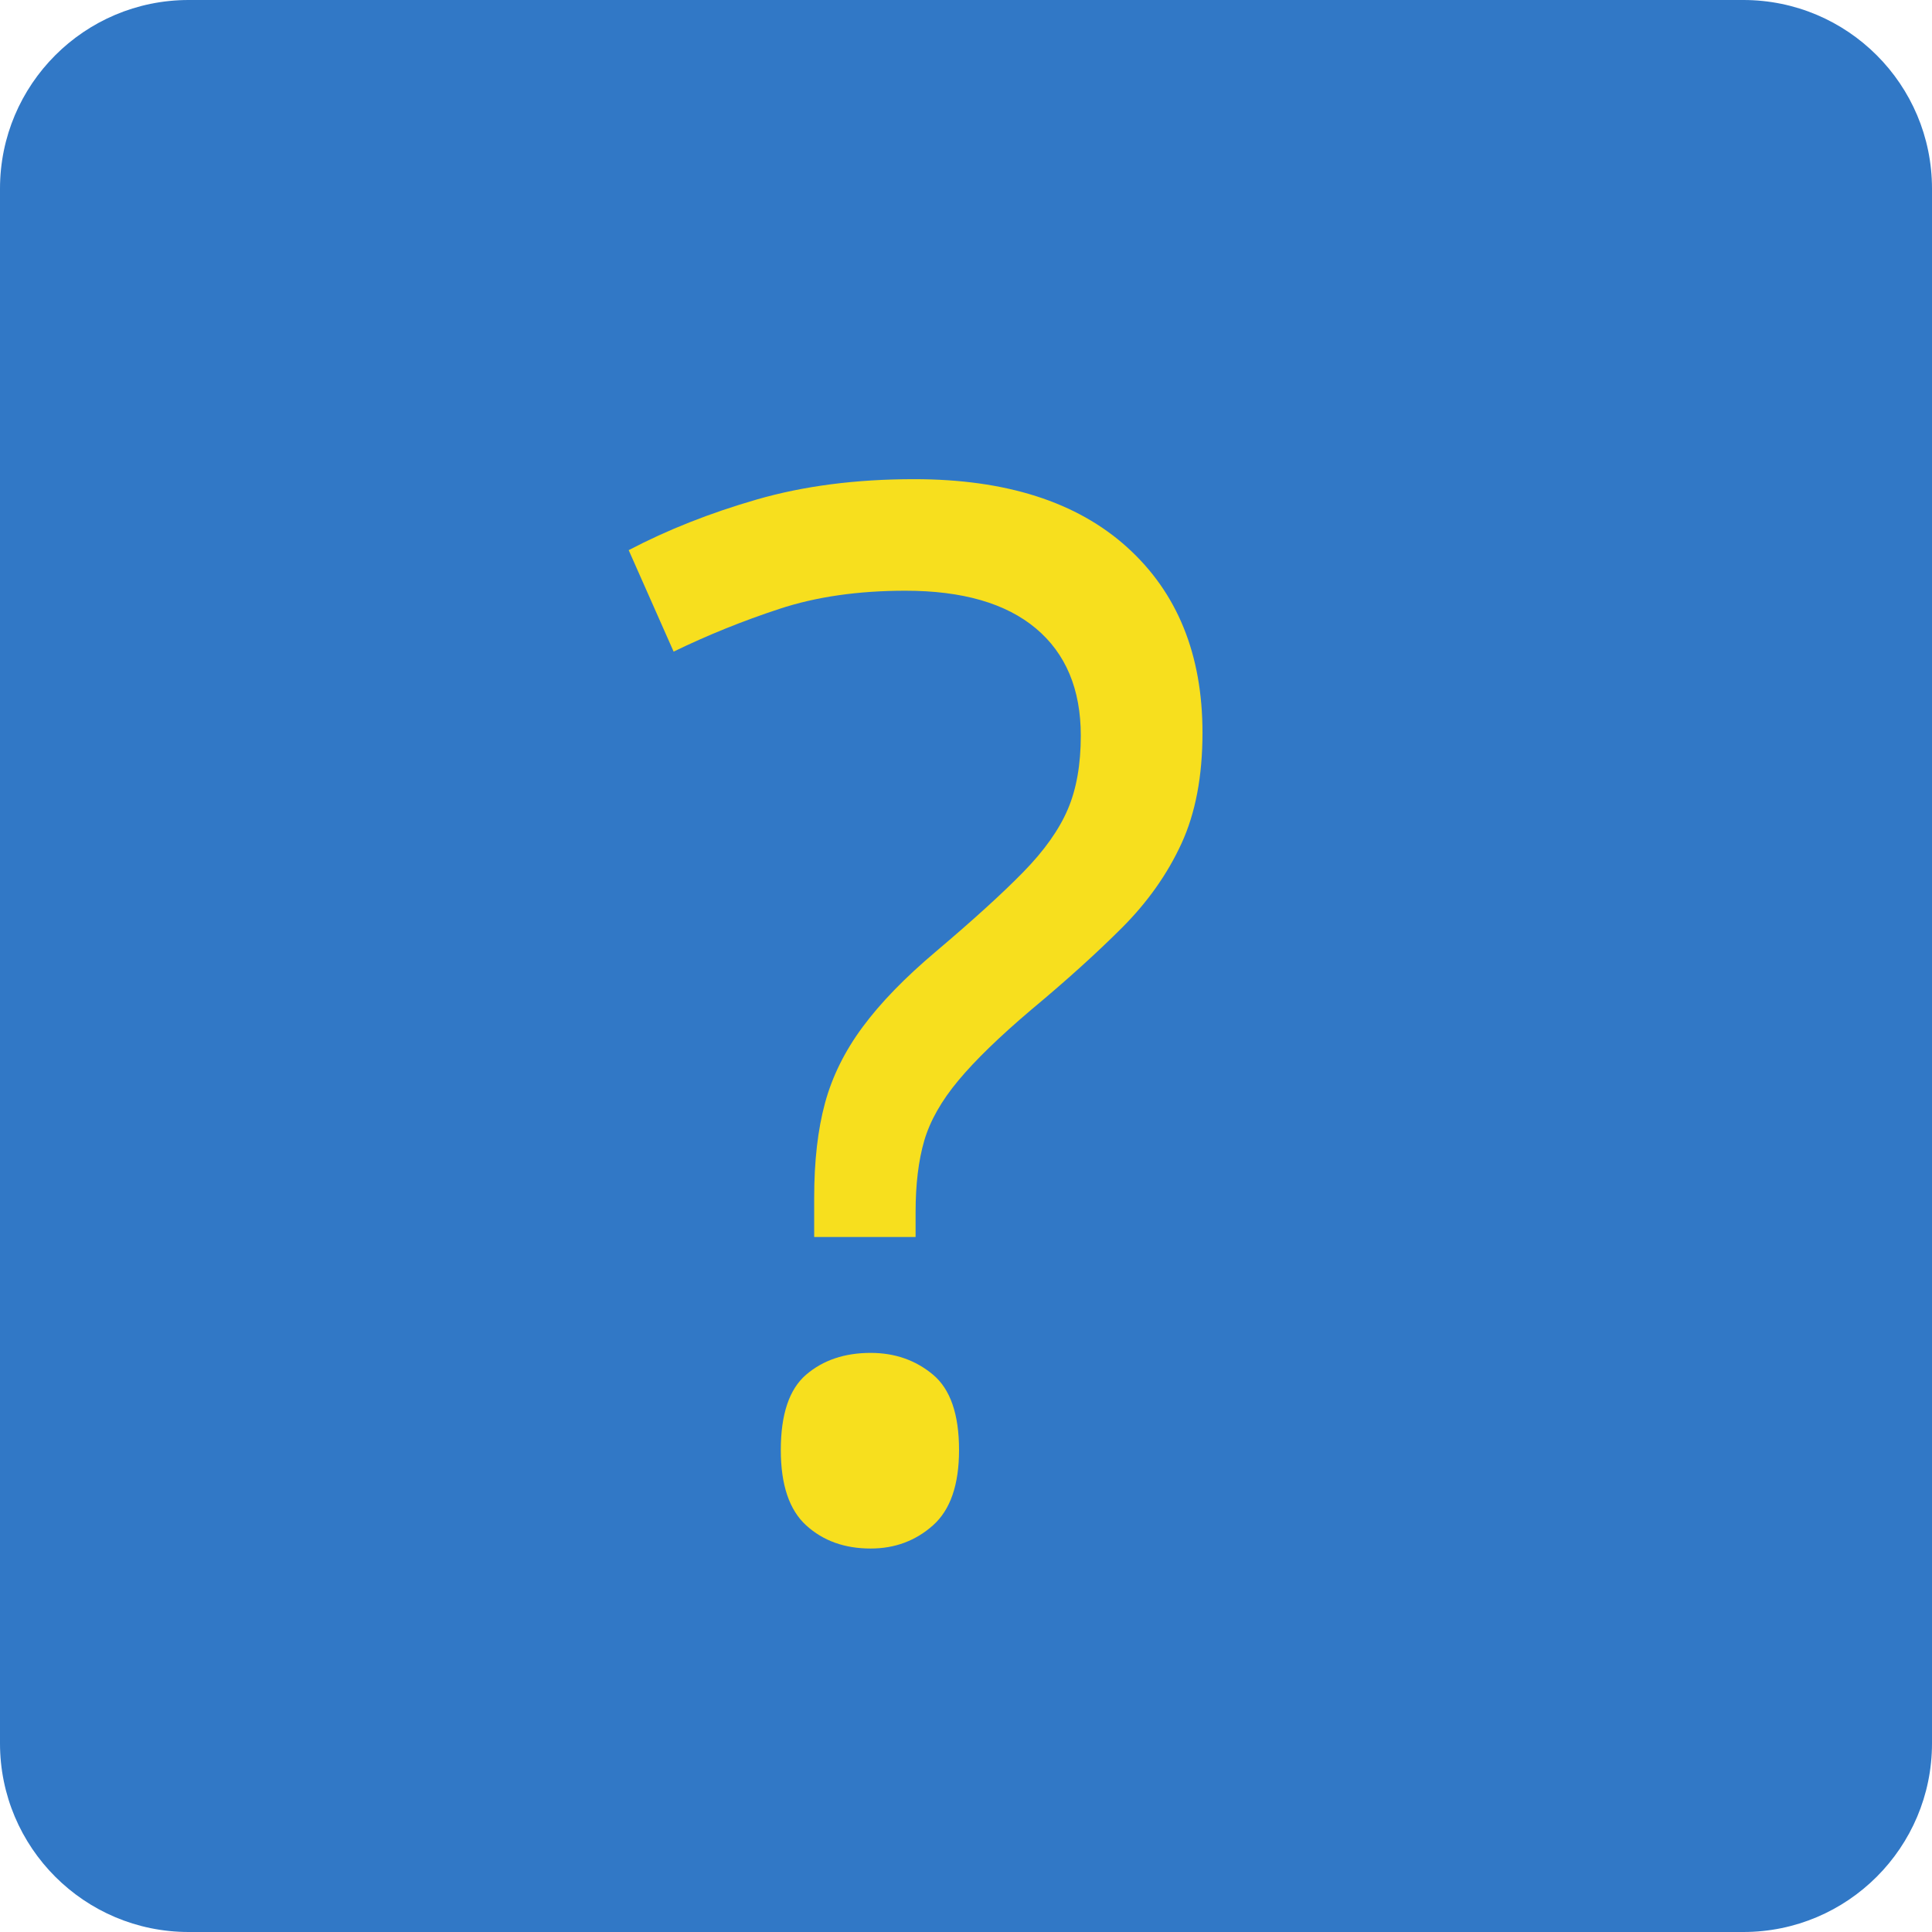
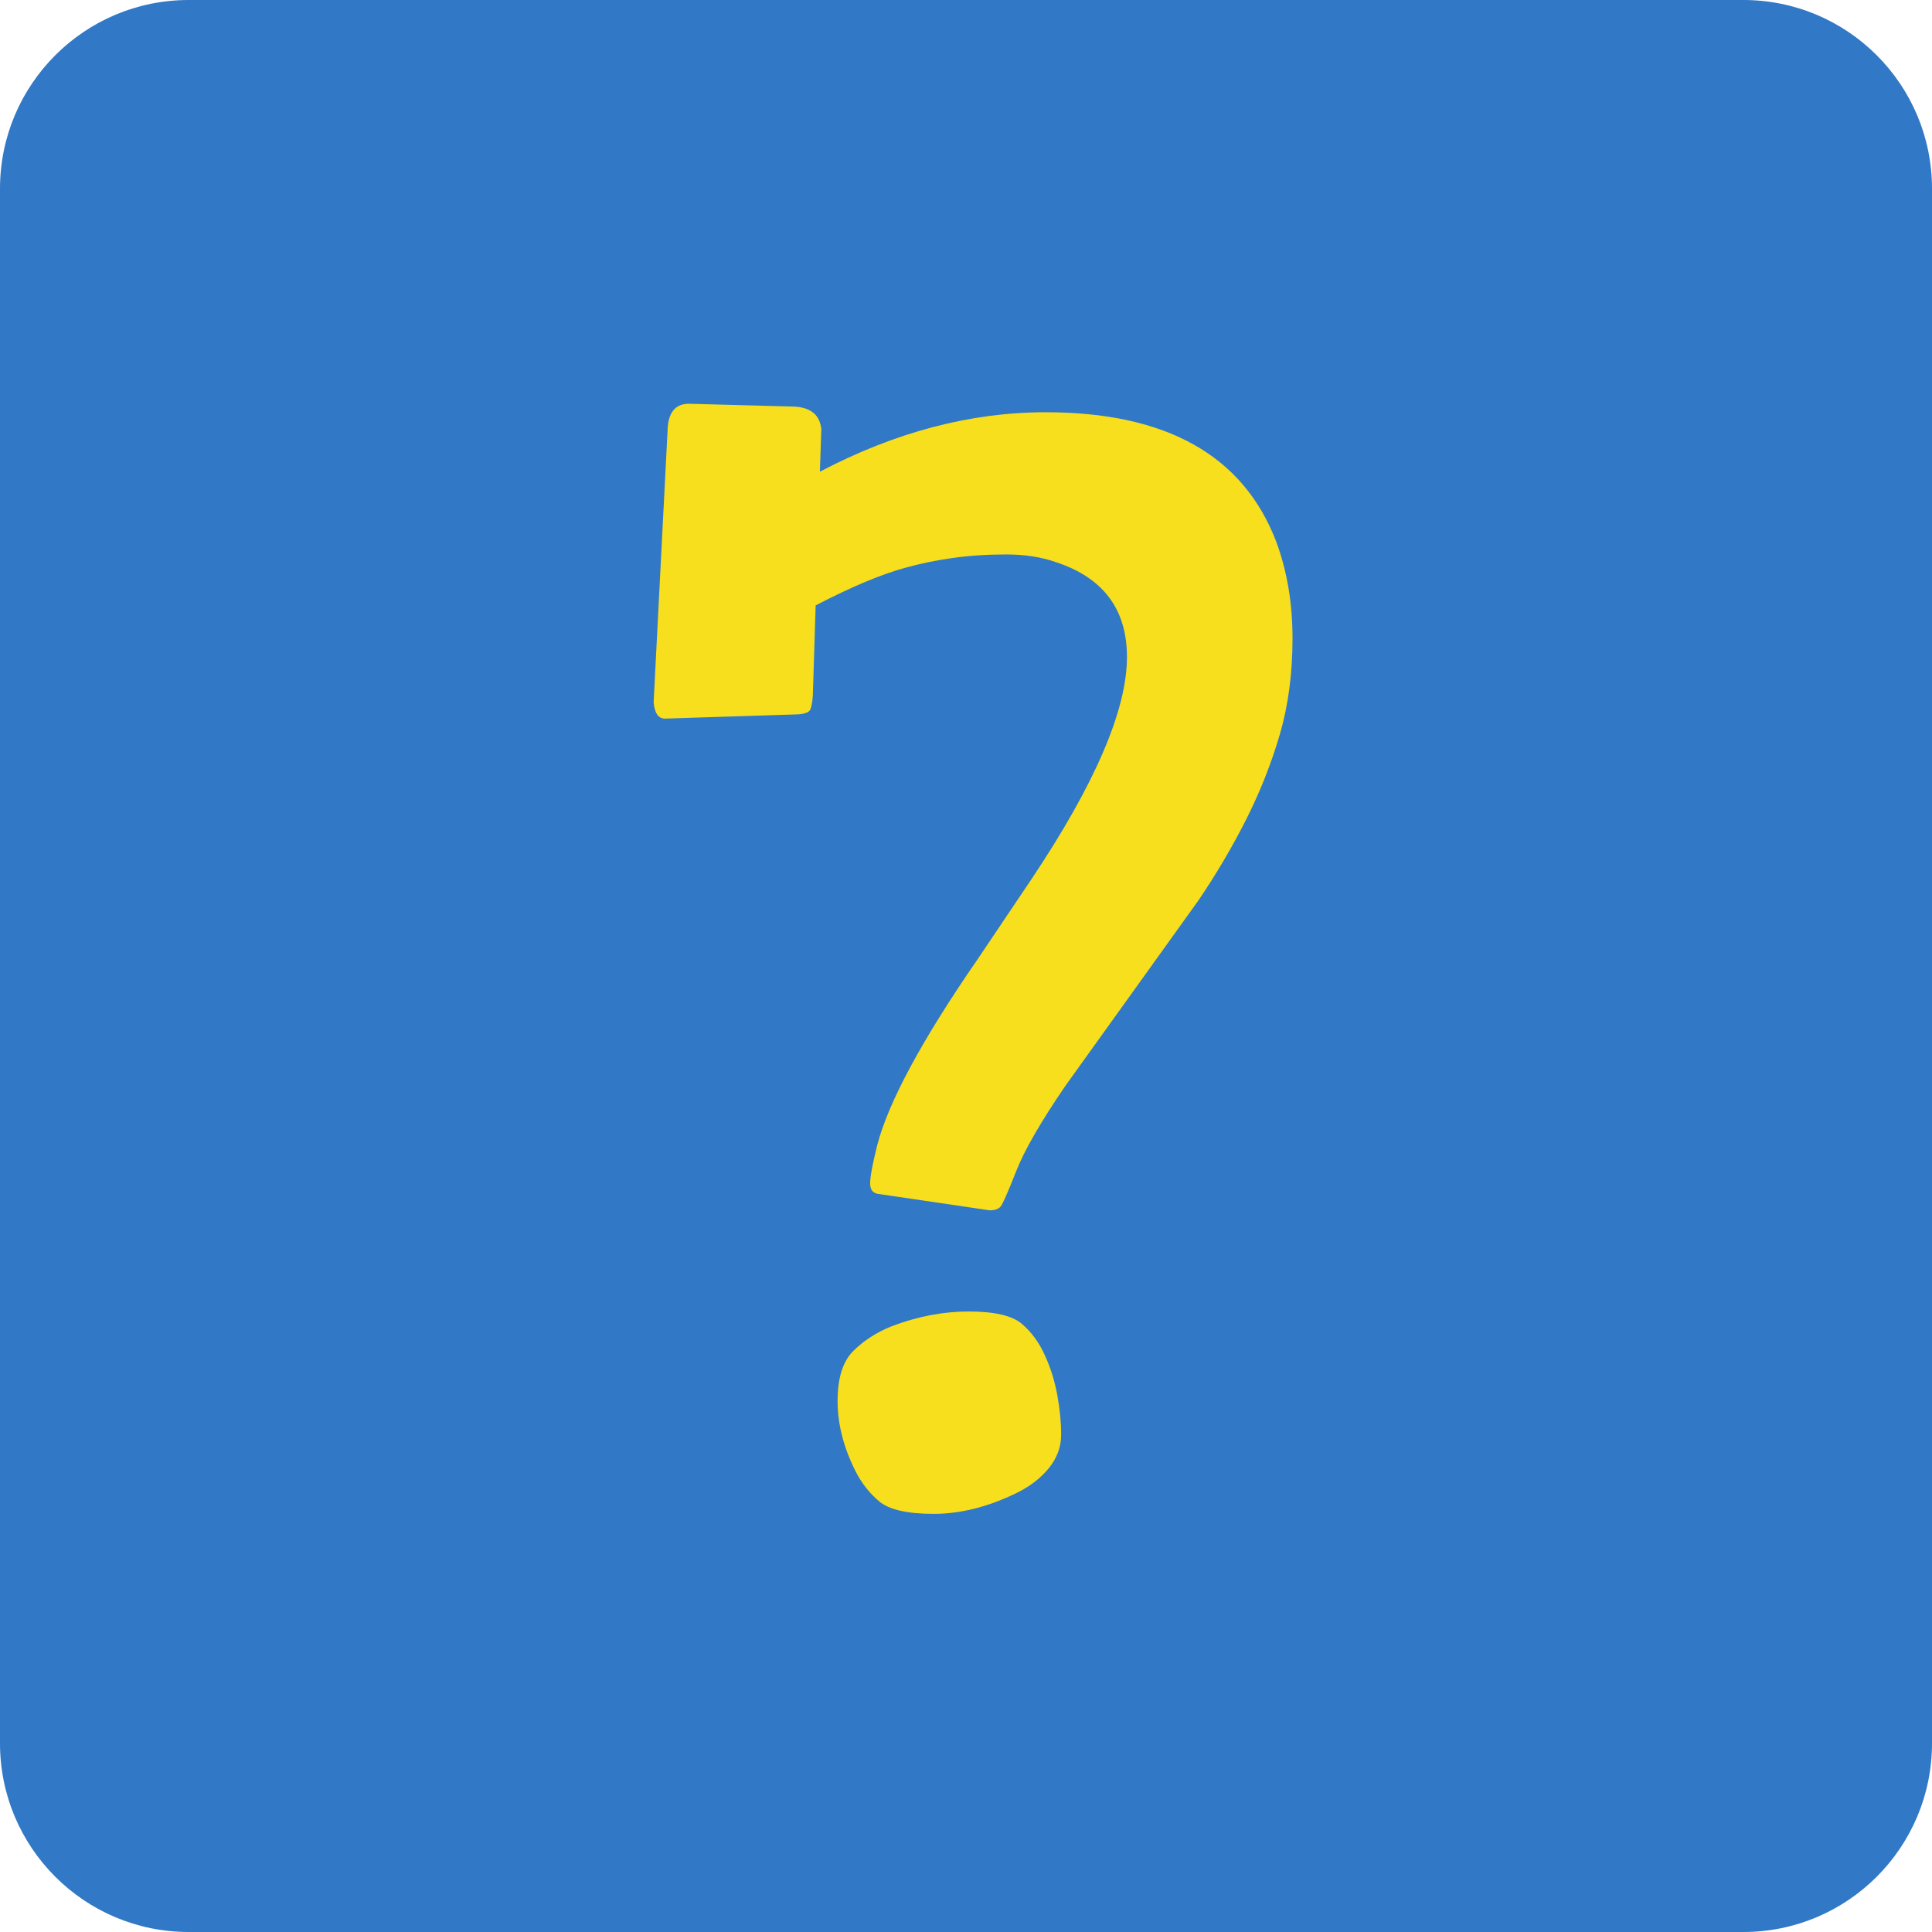
<svg xmlns="http://www.w3.org/2000/svg" width="512px" height="512px" viewBox="0 0 512 512" version="1.1">
  <g id="tswhy" stroke="none" stroke-width="1" fill="none" fill-rule="evenodd">
-     <g id="tswhy-logo">
-       <rect id="outer" fill="#3178C6" fill-rule="nonzero" x="0" y="0" width="512" height="512" rx="50" />
-       <text id="logo-text" font-family="Futura-Medium, Futura" font-size="384" font-weight="400" fill="#F7DF1E">
-         <tspan x="162" y="405">?</tspan>
-       </text>
+     <rect id="Rectangle" fill="#3178C6" x="0" y="0" width="512" height="512" rx="50" />
+     <g id="?" transform="translate(173.2188, 107)" fill="#F7DF1E" fill-rule="nonzero">
+       <path d="M3,83.438 C1.25,83.438 0.25,82 0,79.125 L3.75,6 C4.125,2 6,0 9.375,0 L37.312,0.75 C41.688,1 44.062,3 44.438,6.75 L44.062,18 C64.062,7.5 84,2.25 103.875,2.25 C135.875,2.25 156.25,13.688 165,36.562 C167.875,44.312 169.312,52.844 169.312,62.156 C169.312,71.469 168.188,79.969 165.938,87.656 C163.688,95.344 160.719,102.844 157.031,110.156 C153.344,117.469 149.125,124.625 144.375,131.625 L109.125,180.75 C102.625,190.25 98.281,197.781 96.094,203.344 C93.906,208.906 92.531,212.031 91.969,212.719 C91.406,213.406 90.438,213.75 89.062,213.75 L59.812,209.438 C58.188,209.312 57.375,208.375 57.375,206.625 C57.375,204.875 58,201.5 59.25,196.5 C62.25,185 71.125,168.562 85.875,147.188 L100.125,126 C117,100.75 125.438,81.125 125.438,67.125 C125.438,54.5 119.188,46.125 106.688,42 C102.812,40.625 98.375,39.938 93.375,39.938 C88.375,39.938 83.656,40.25 79.219,40.875 C74.781,41.5 70.562,42.375 66.562,43.5 C60.188,45.25 52.312,48.562 42.938,53.438 L42.188,77.438 C42.062,79.062 41.844,80.25 41.531,81 C41.219,81.75 40.125,82.188 38.25,82.312 L3,83.438 Z M103.688,252.188 C105.188,255.438 106.281,258.938 106.969,262.688 C107.656,266.438 108,269.938 108,273.188 C108,276.438 106.906,279.406 104.719,282.094 C102.531,284.781 99.625,287 96,288.75 C88.5,292.375 81.25,294.188 74.25,294.188 C67.25,294.188 62.438,293.094 59.812,290.906 C57.188,288.719 55.062,286 53.438,282.75 C50.312,276.5 48.75,270.344 48.75,264.281 C48.75,258.219 50.125,253.812 52.875,251.062 C55.625,248.312 59,246.125 63,244.5 C69.875,241.875 76.719,240.562 83.531,240.562 C90.344,240.562 95.031,241.656 97.594,243.844 C100.156,246.031 102.188,248.812 103.688,252.188 Z" id="Shape" />
    </g>
  </g>
</svg>
